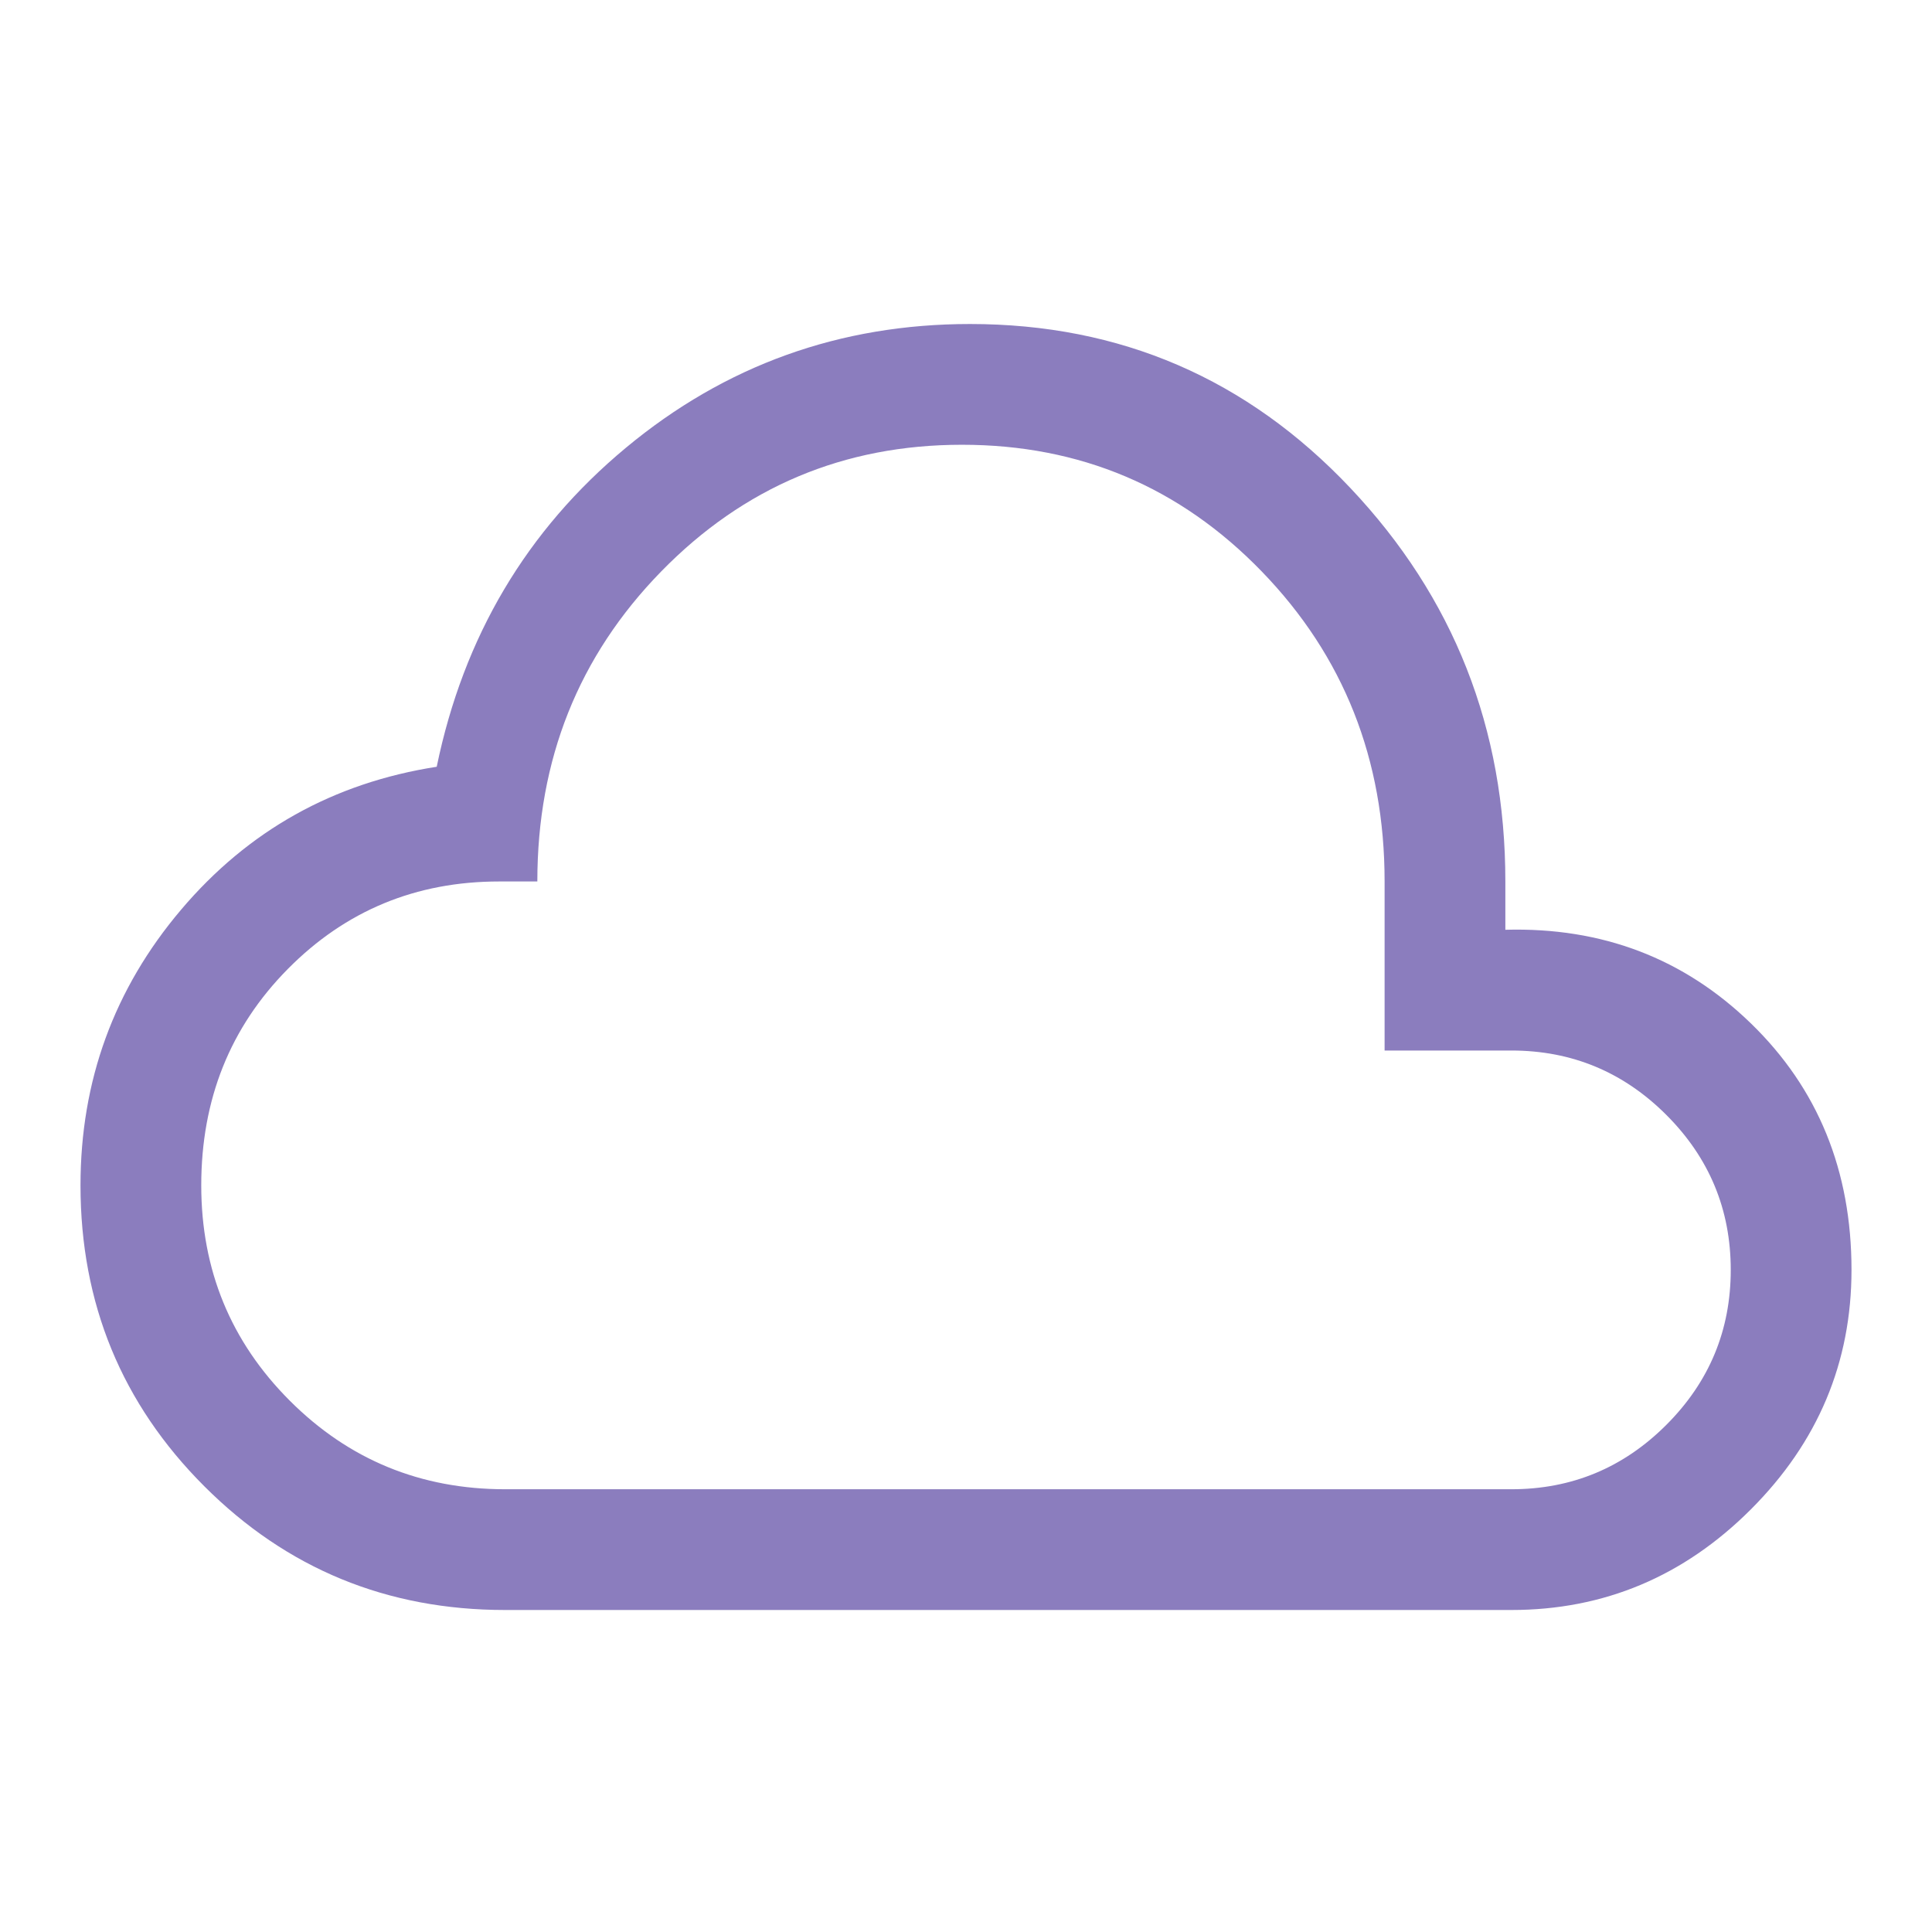
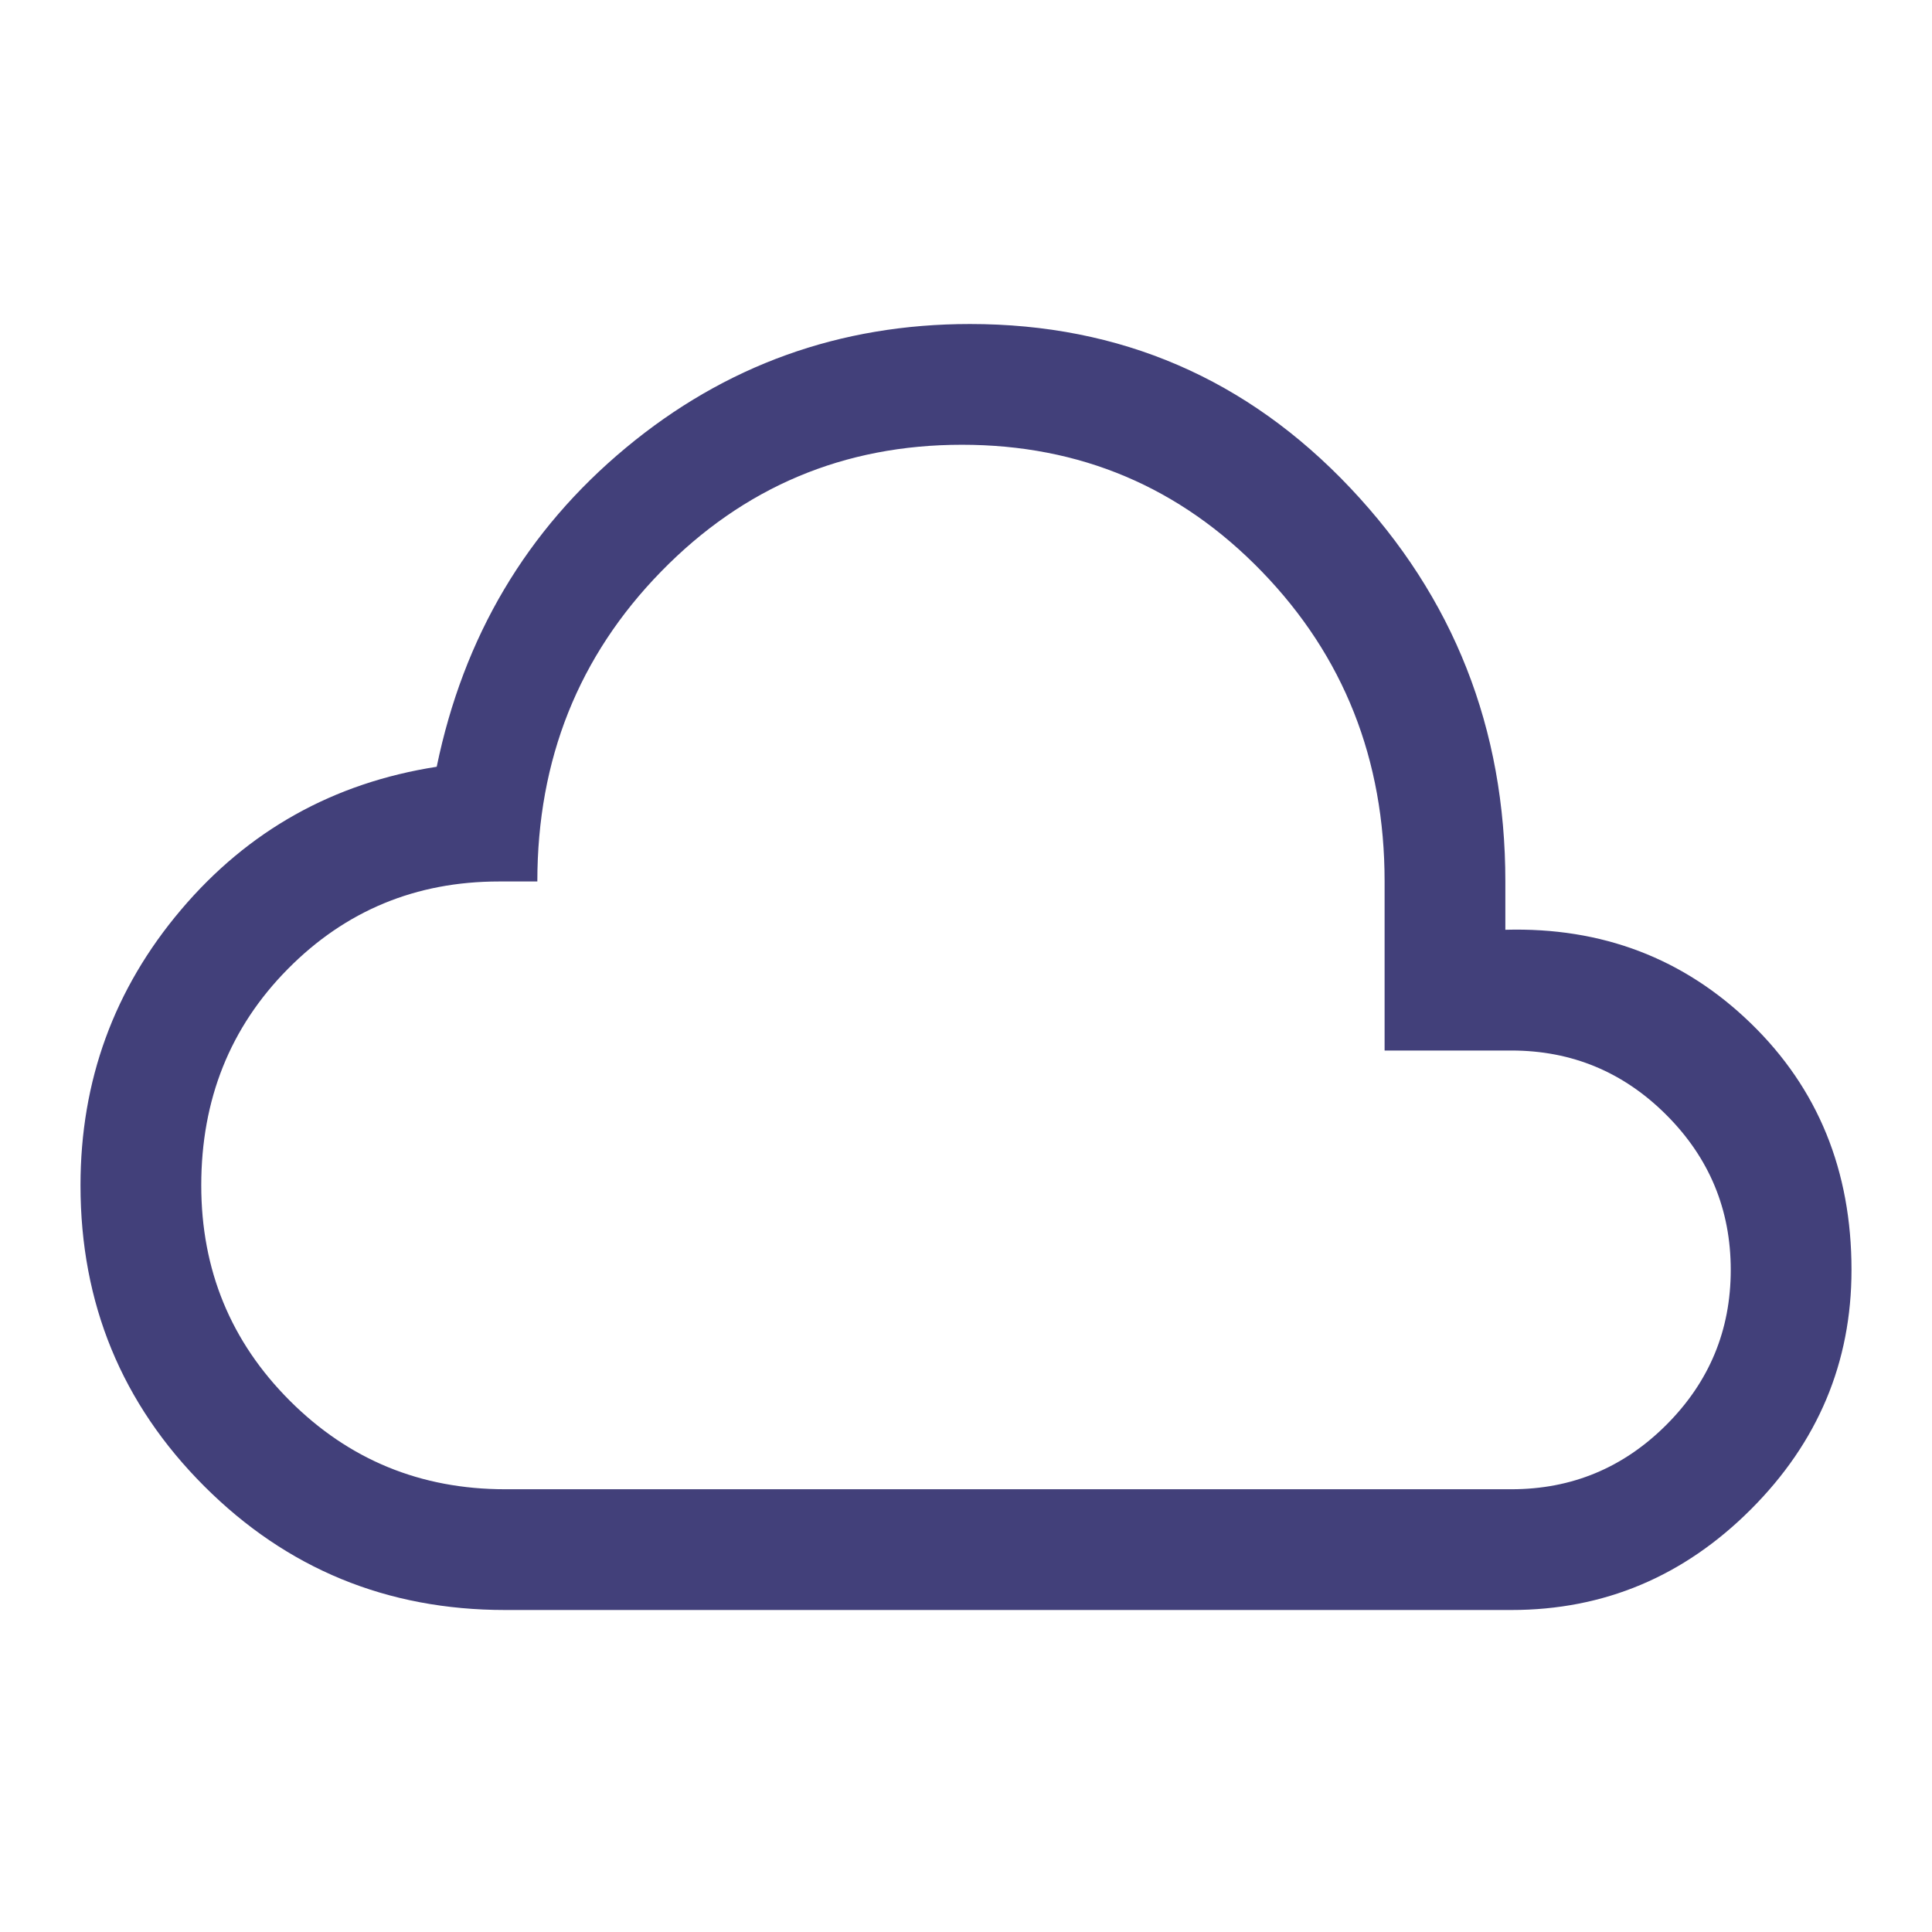
- <svg xmlns="http://www.w3.org/2000/svg" height="48px" viewBox="0 -960 960 960" width="48px" fill="#8B7DBE">
+ <svg xmlns="http://www.w3.org/2000/svg" height="48px" viewBox="0 -960 960 960" width="48px" fill="#42407a">
  <path d="M251-160q-88 0-149.5-61.5T40-371q0-78 50-137t127-71q20-97 94-158.5T482-799q112 0 189 81.5T748-522v24q72-2 122 46.5T920-329q0 69-50 119t-119 50H251Zm0-60h500q45 0 77-32t32-77q0-45-32-77t-77-32h-63v-84q0-91-61-154t-149-63q-88 0-149.5 63T267-522h-19q-62 0-105 43.5T100-371q0 63 44 107t107 44Zm229-260Z" />
</svg>
